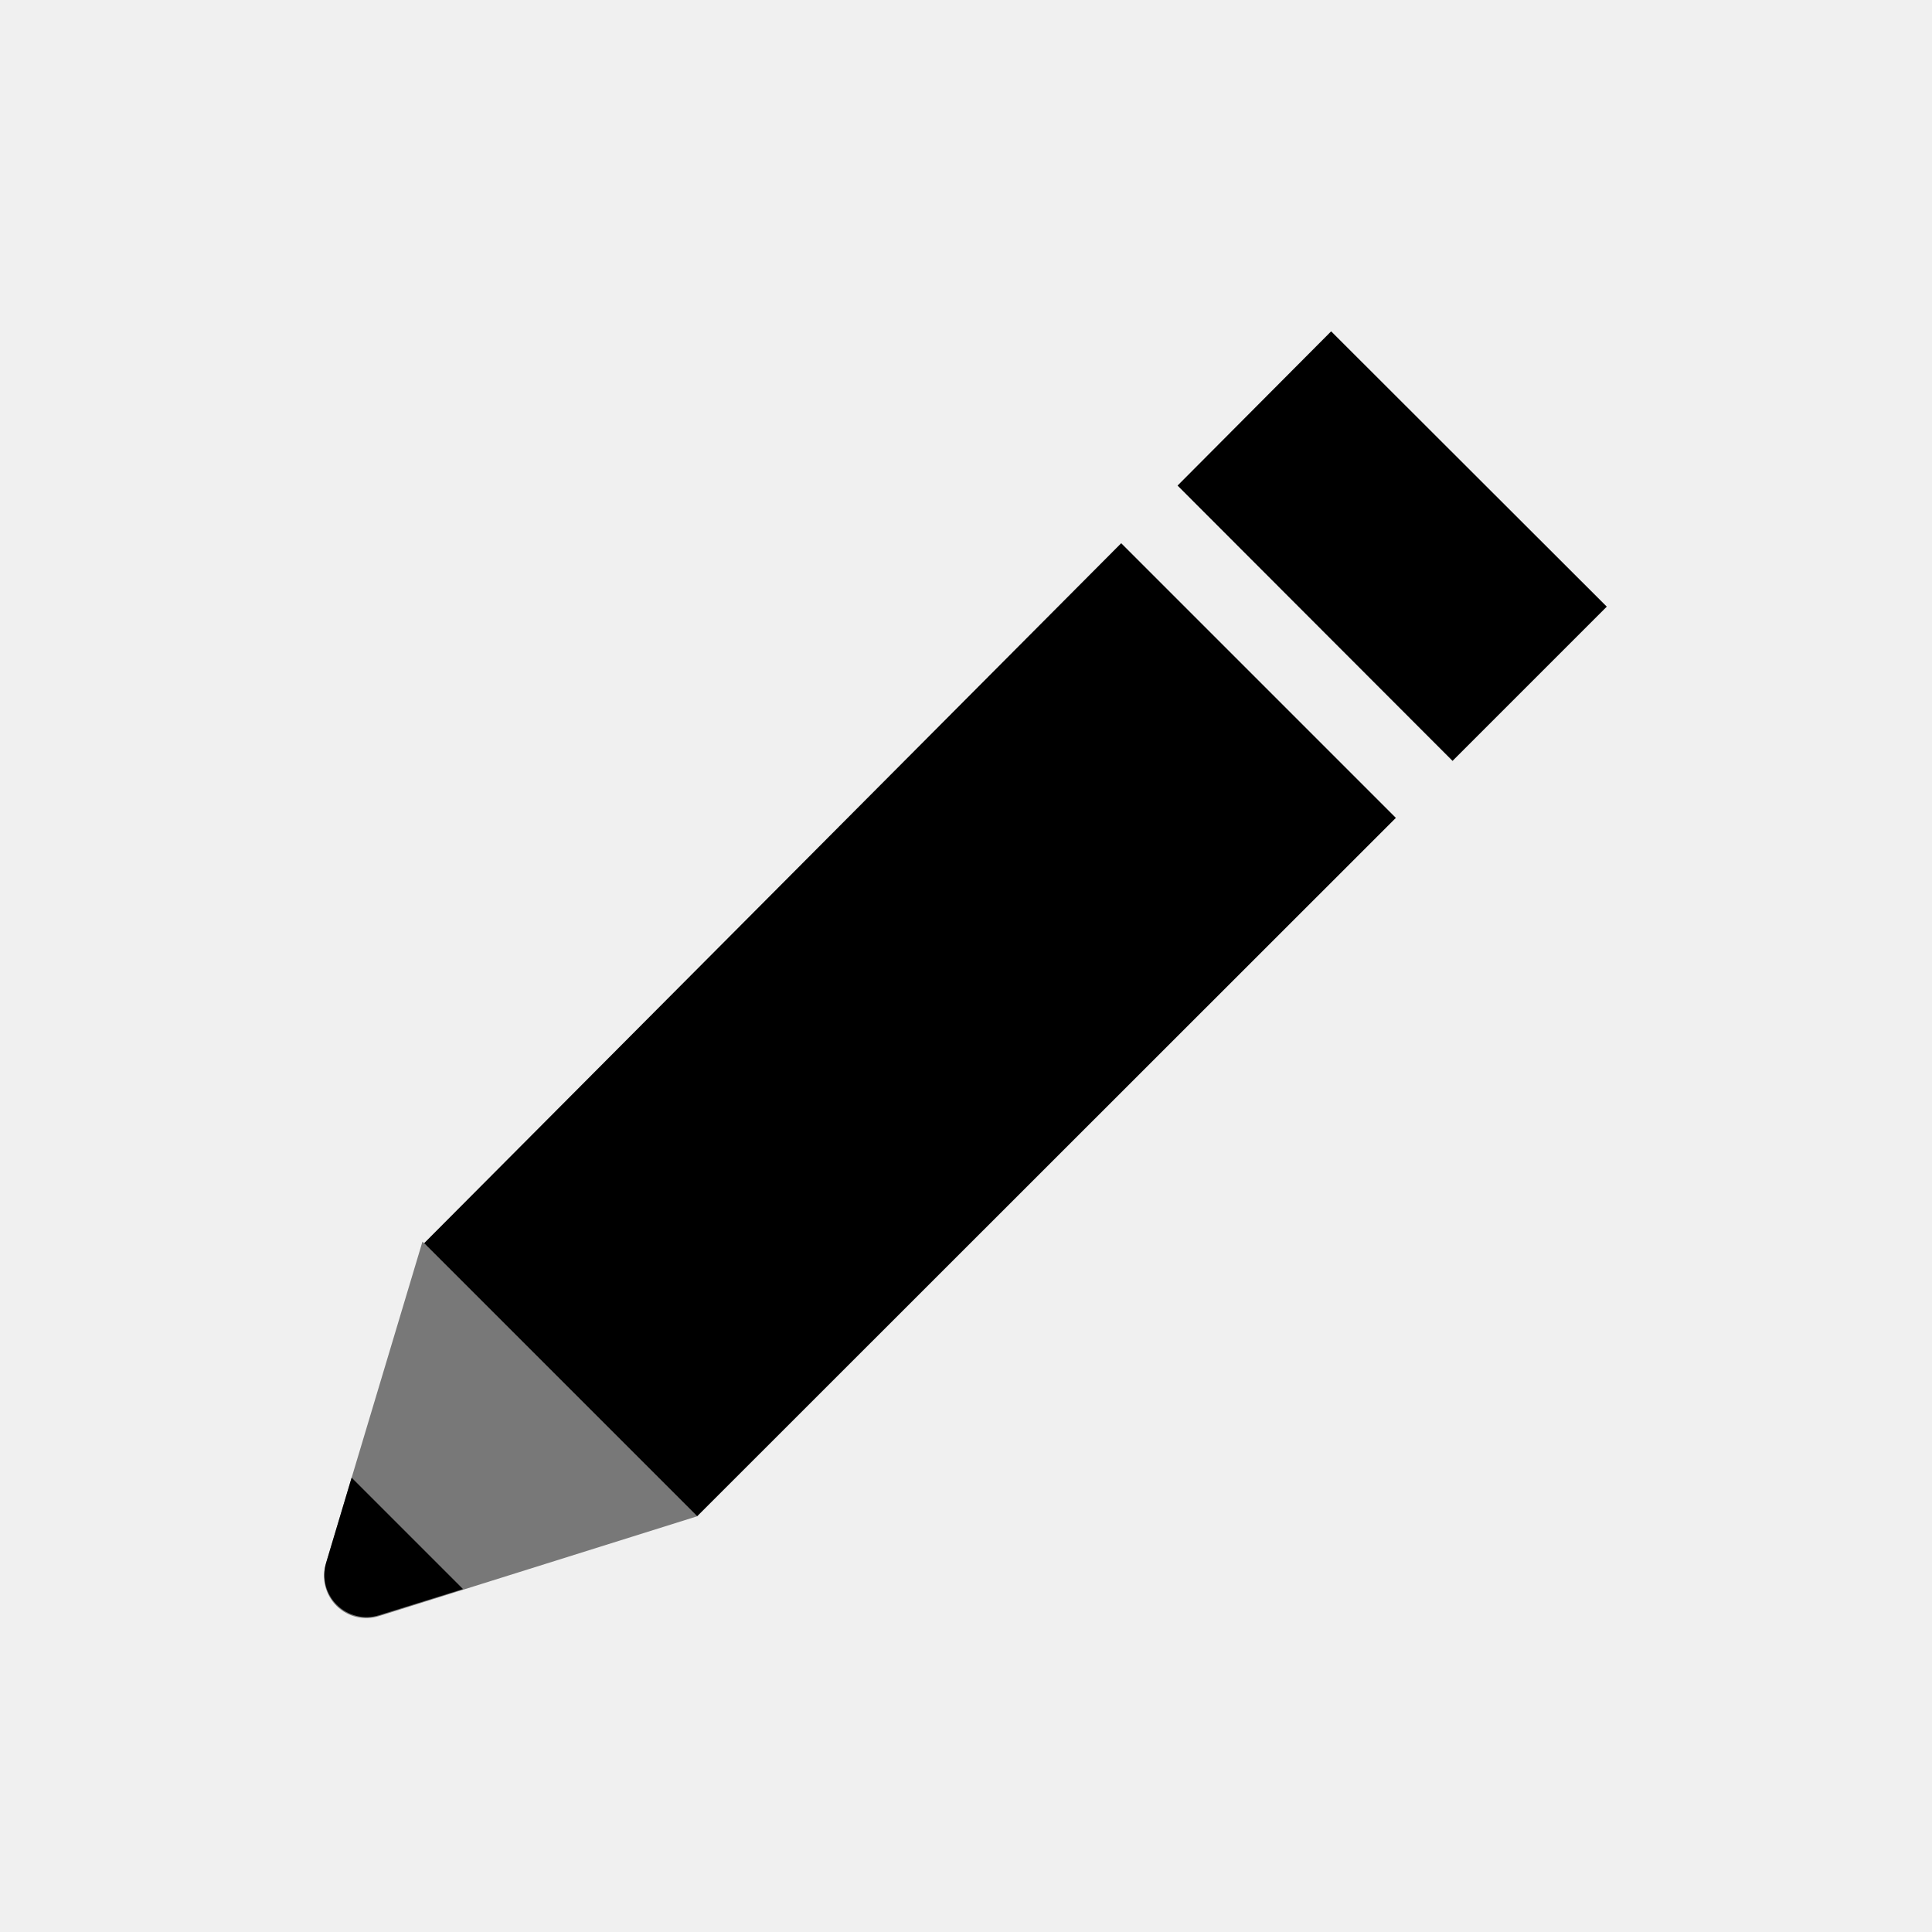
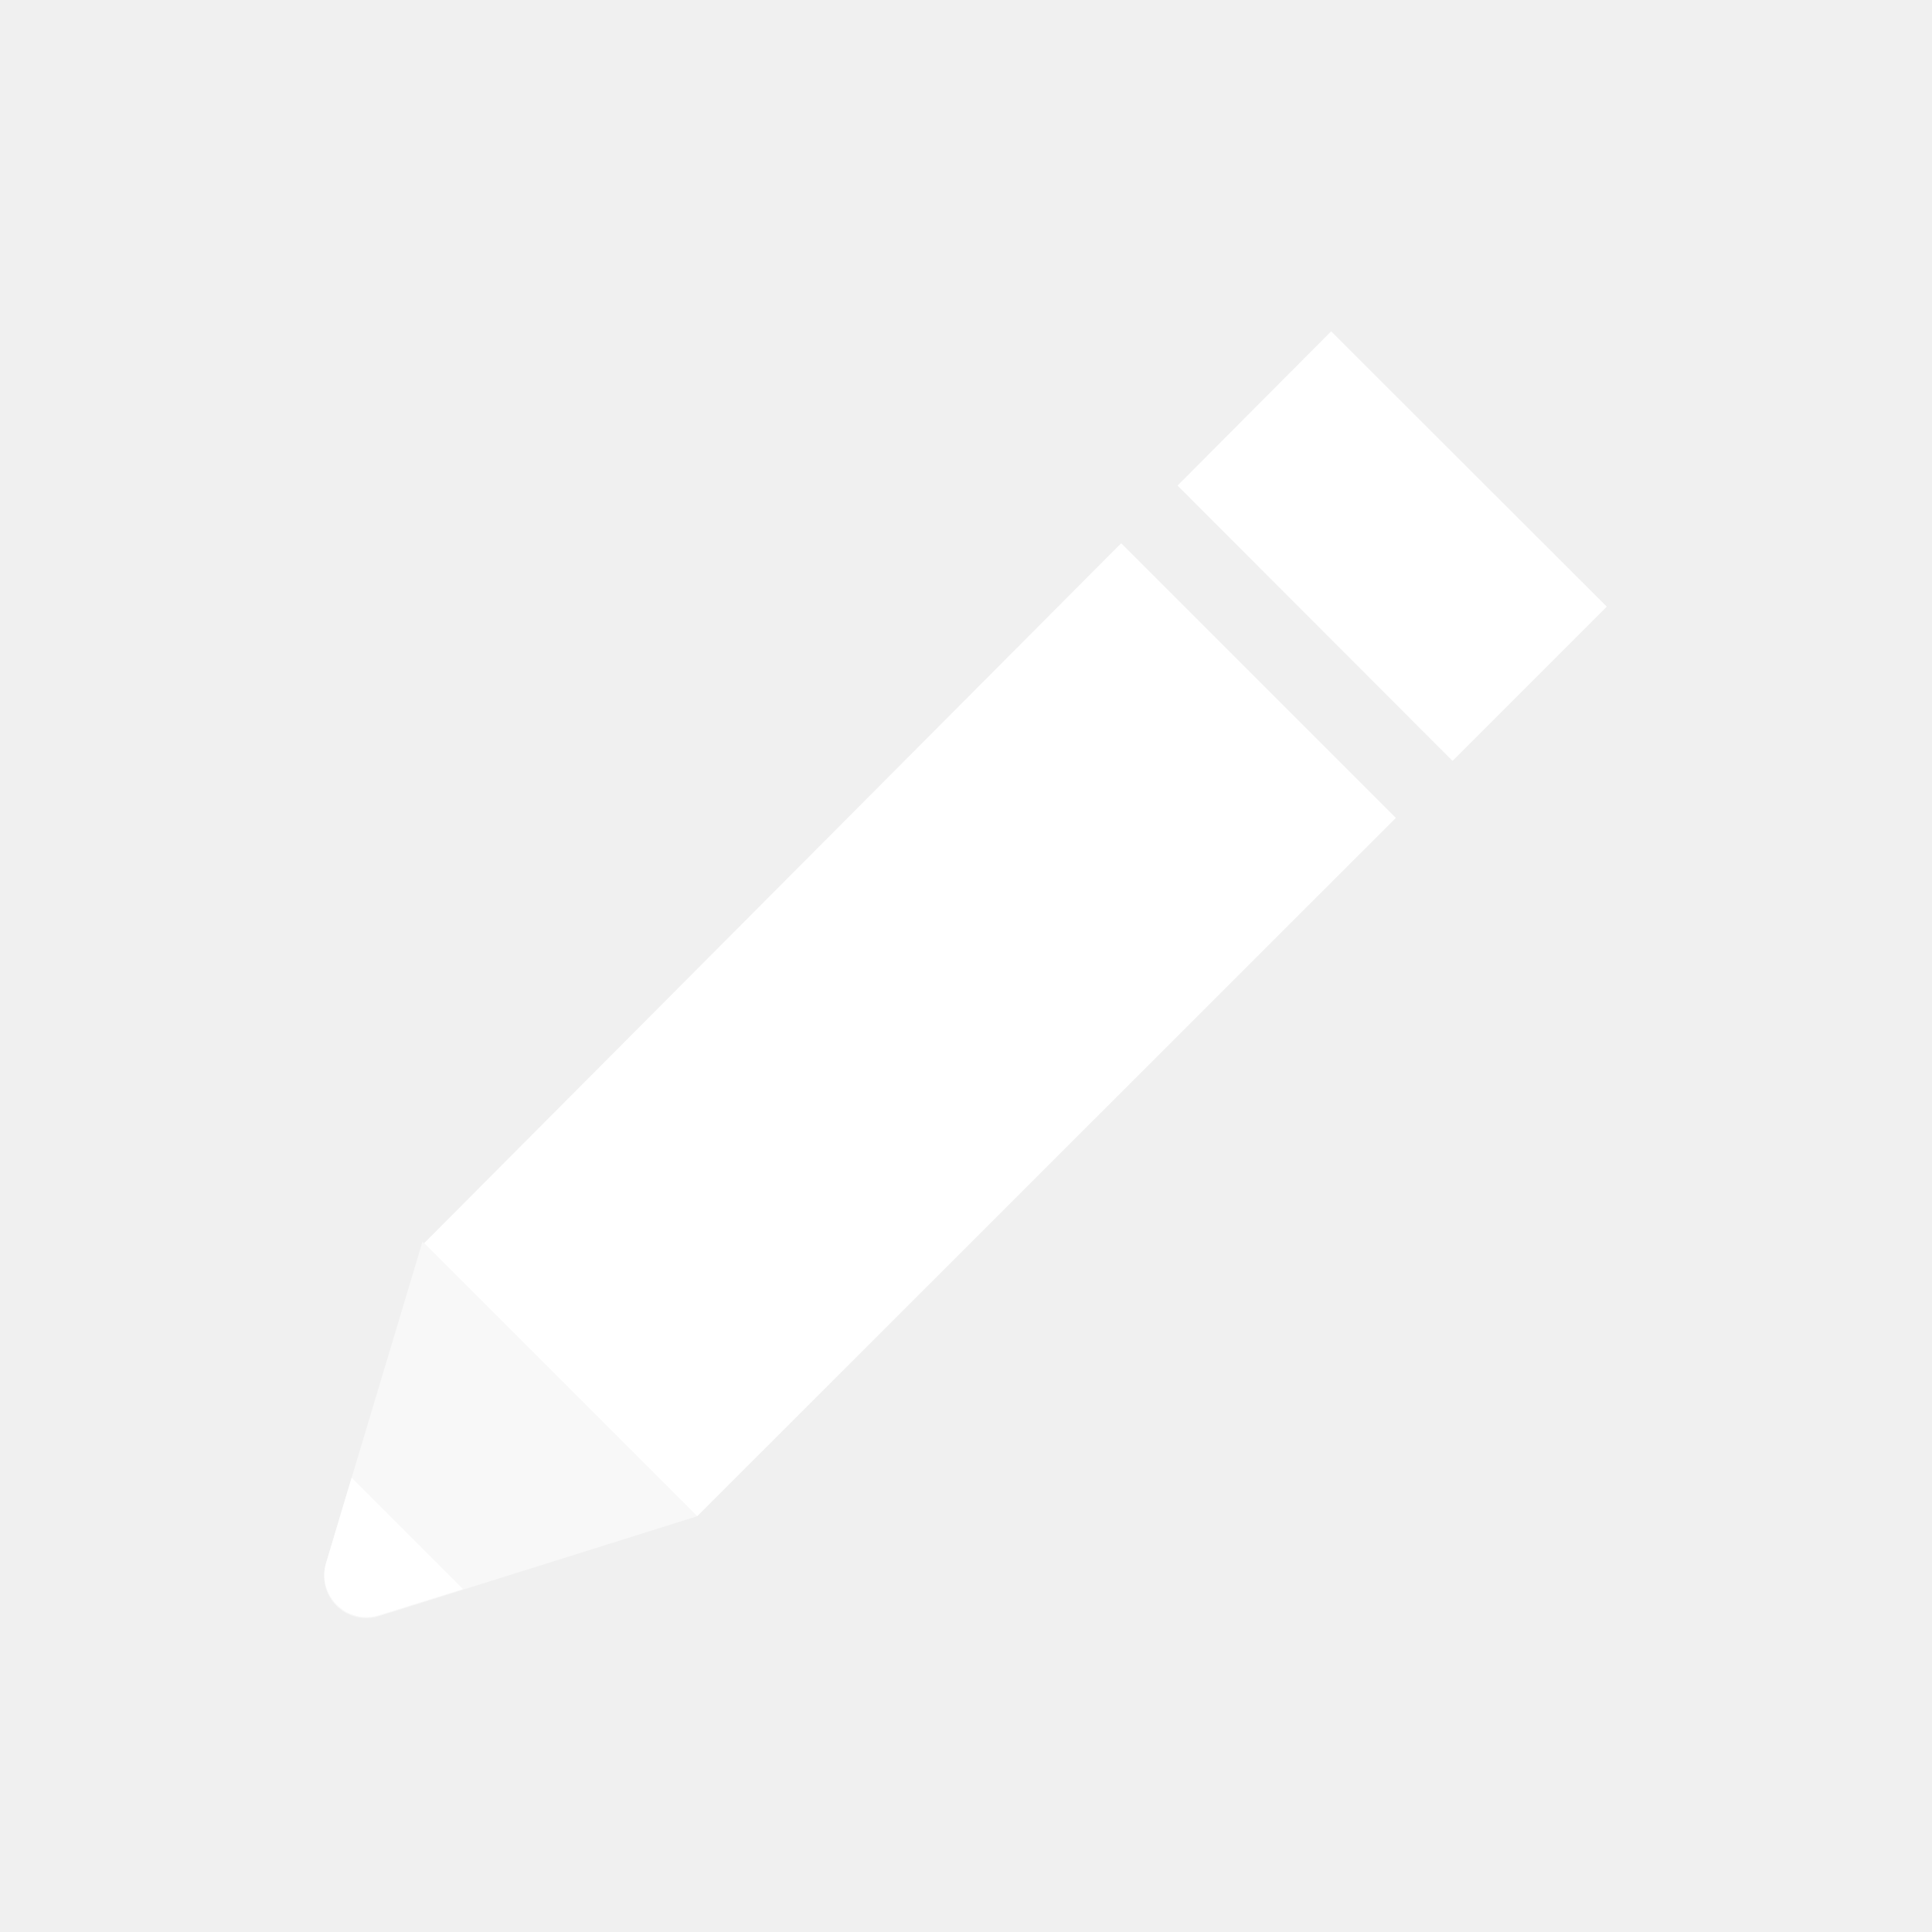
<svg xmlns="http://www.w3.org/2000/svg" data-name="Ebene 1" viewBox="0 0 60 60" class="icon">
-   <path d="M21.65 47.09l-8.53-8.53-3 10a1.31 1.31 0 0 0 1.65 1.63z" opacity=".5" />
-   <path d="M34.82 16.87L13.17 38.61l8.48 8.48 21.7-21.69-8.53-8.53zm10.29 6.76l4.79-4.79-8.56-8.55-4.77 4.79 8.54 8.55zM10.92 45.89l-.79 2.64a1.31 1.31 0 0 0 1.65 1.63l2.6-.81z" />
+   <path d="M21.65 47.09l-8.53-8.53-3 10a1.31 1.31 0 0 0 1.65 1.63z" fill="#fff" opacity=".5" />
+   <path fill="#fff" d="M34.82 16.87L13.17 38.61l8.48 8.48 21.7-21.69-8.53-8.53zm10.29 6.76l4.79-4.79-8.56-8.55-4.77 4.79 8.54 8.55zM10.92 45.89l-.79 2.64a1.31 1.31 0 0 0 1.65 1.63l2.6-.81z" />
</svg>
